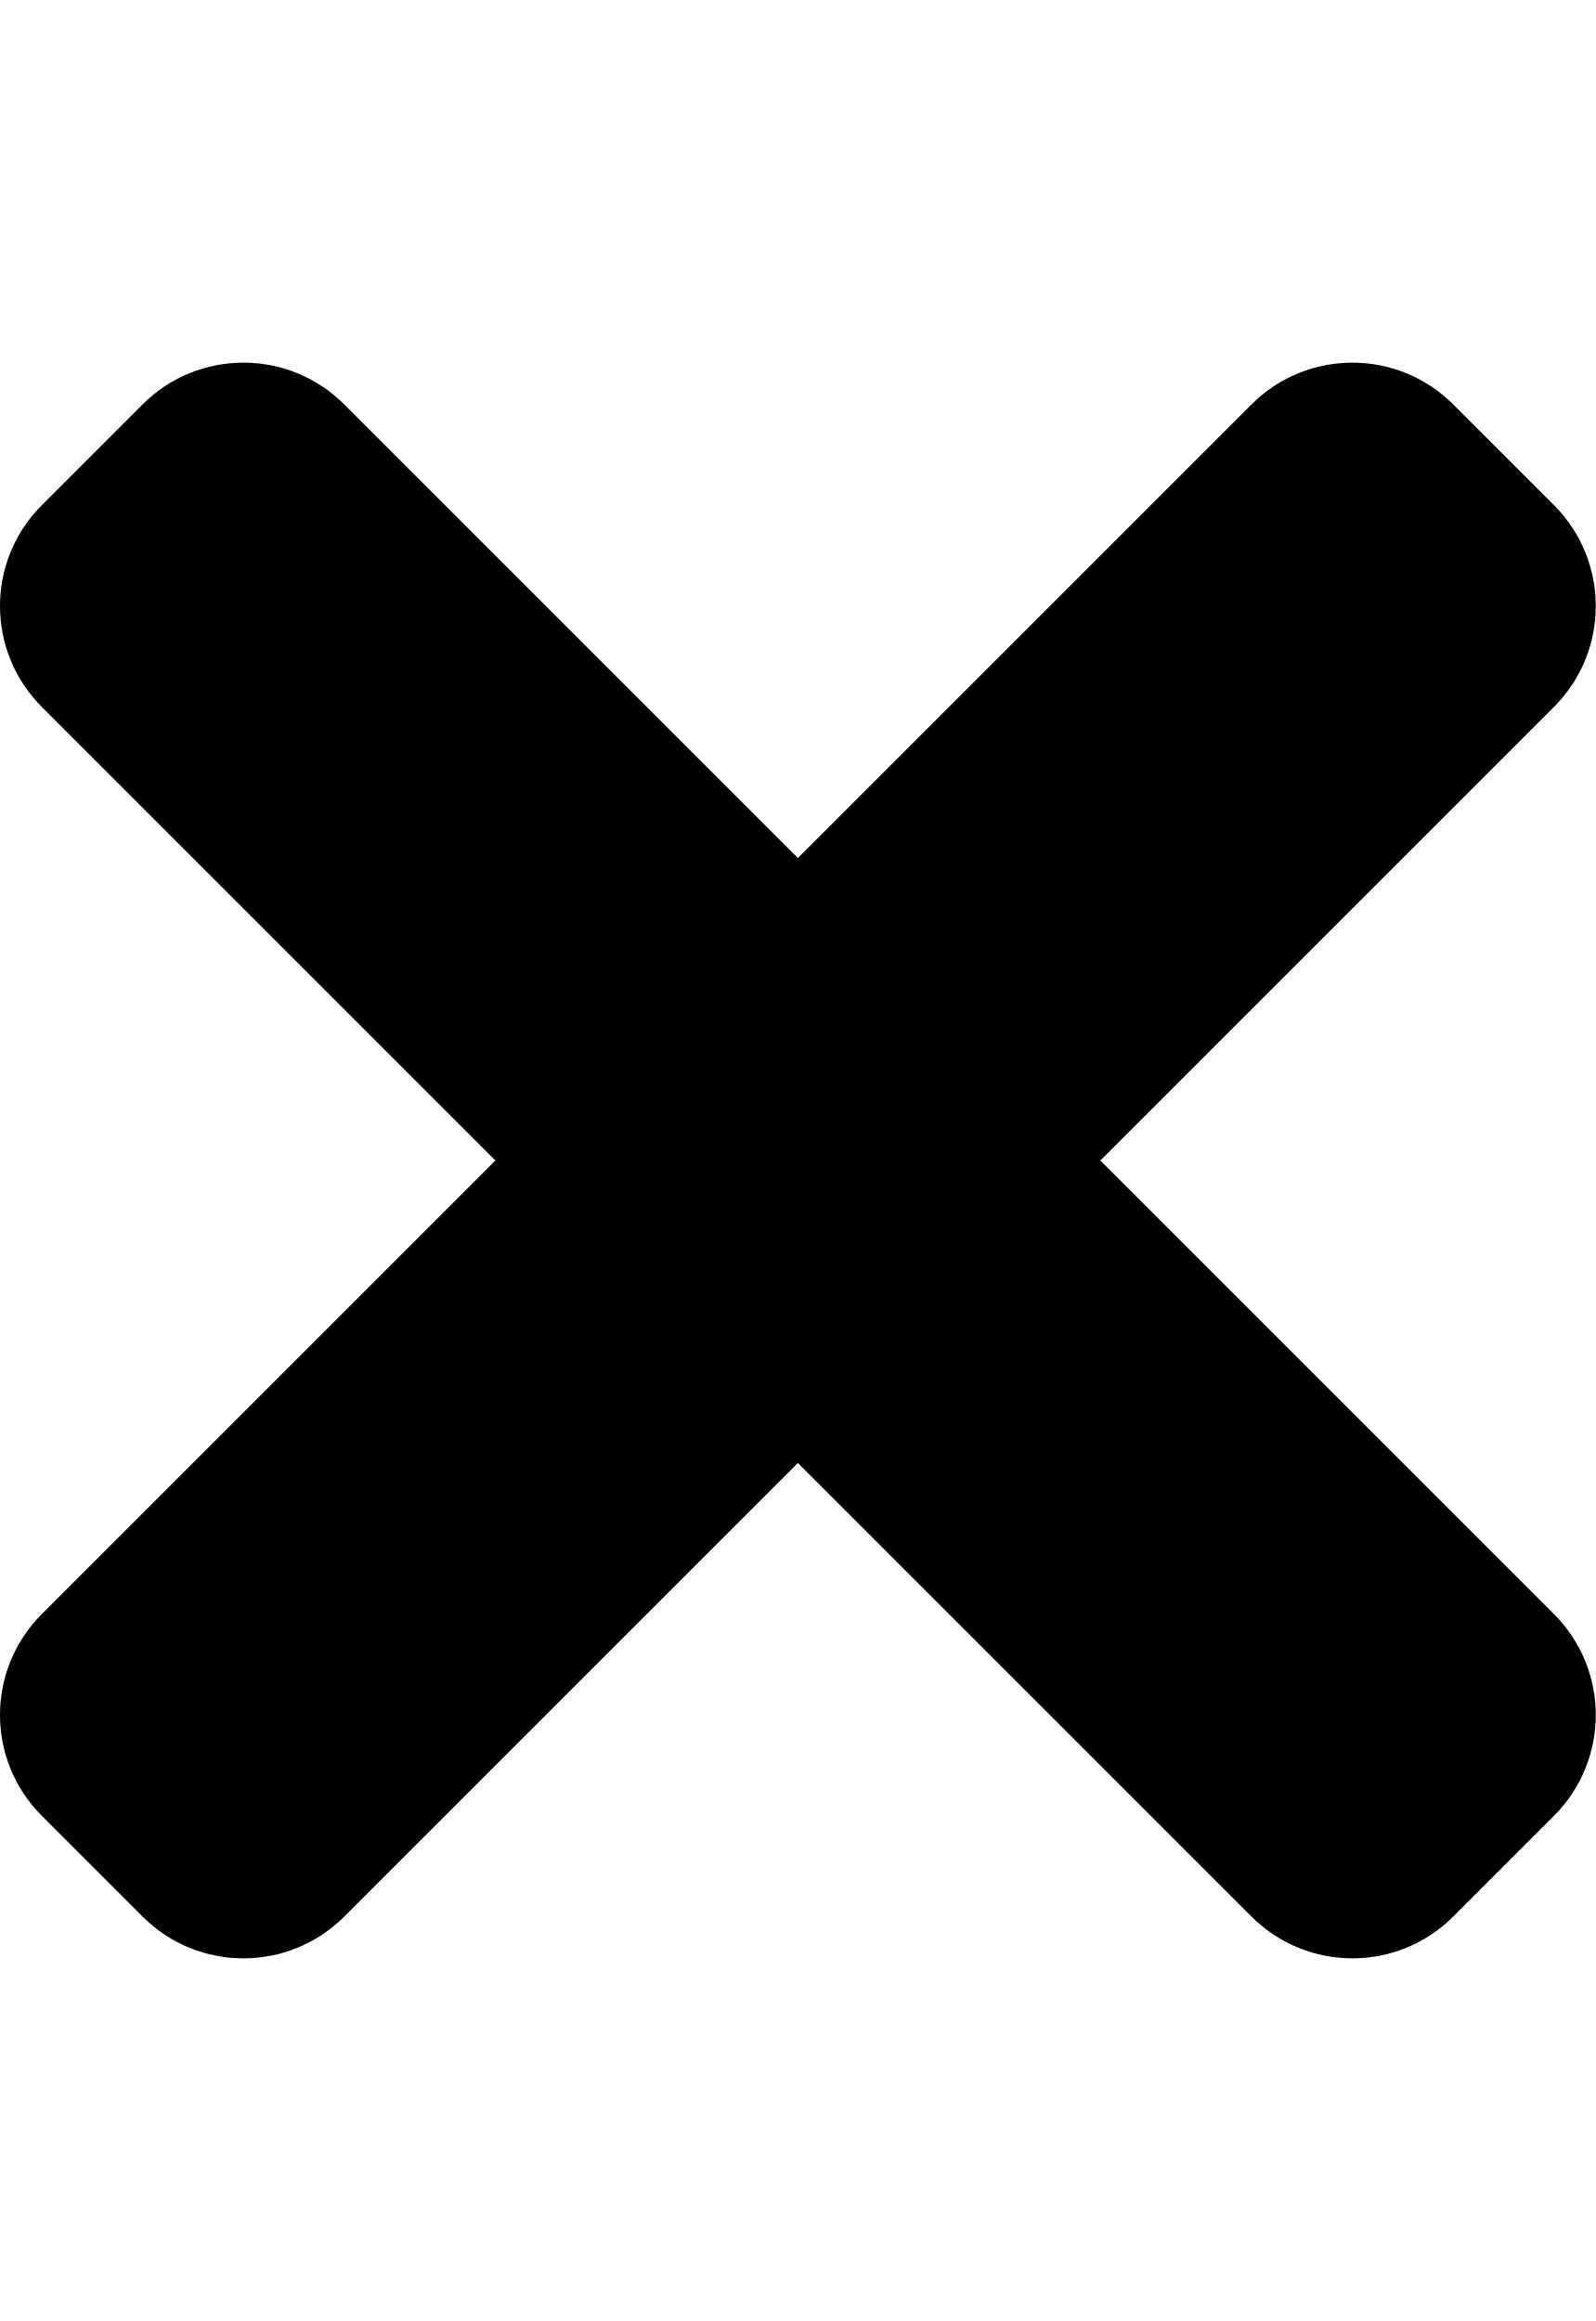
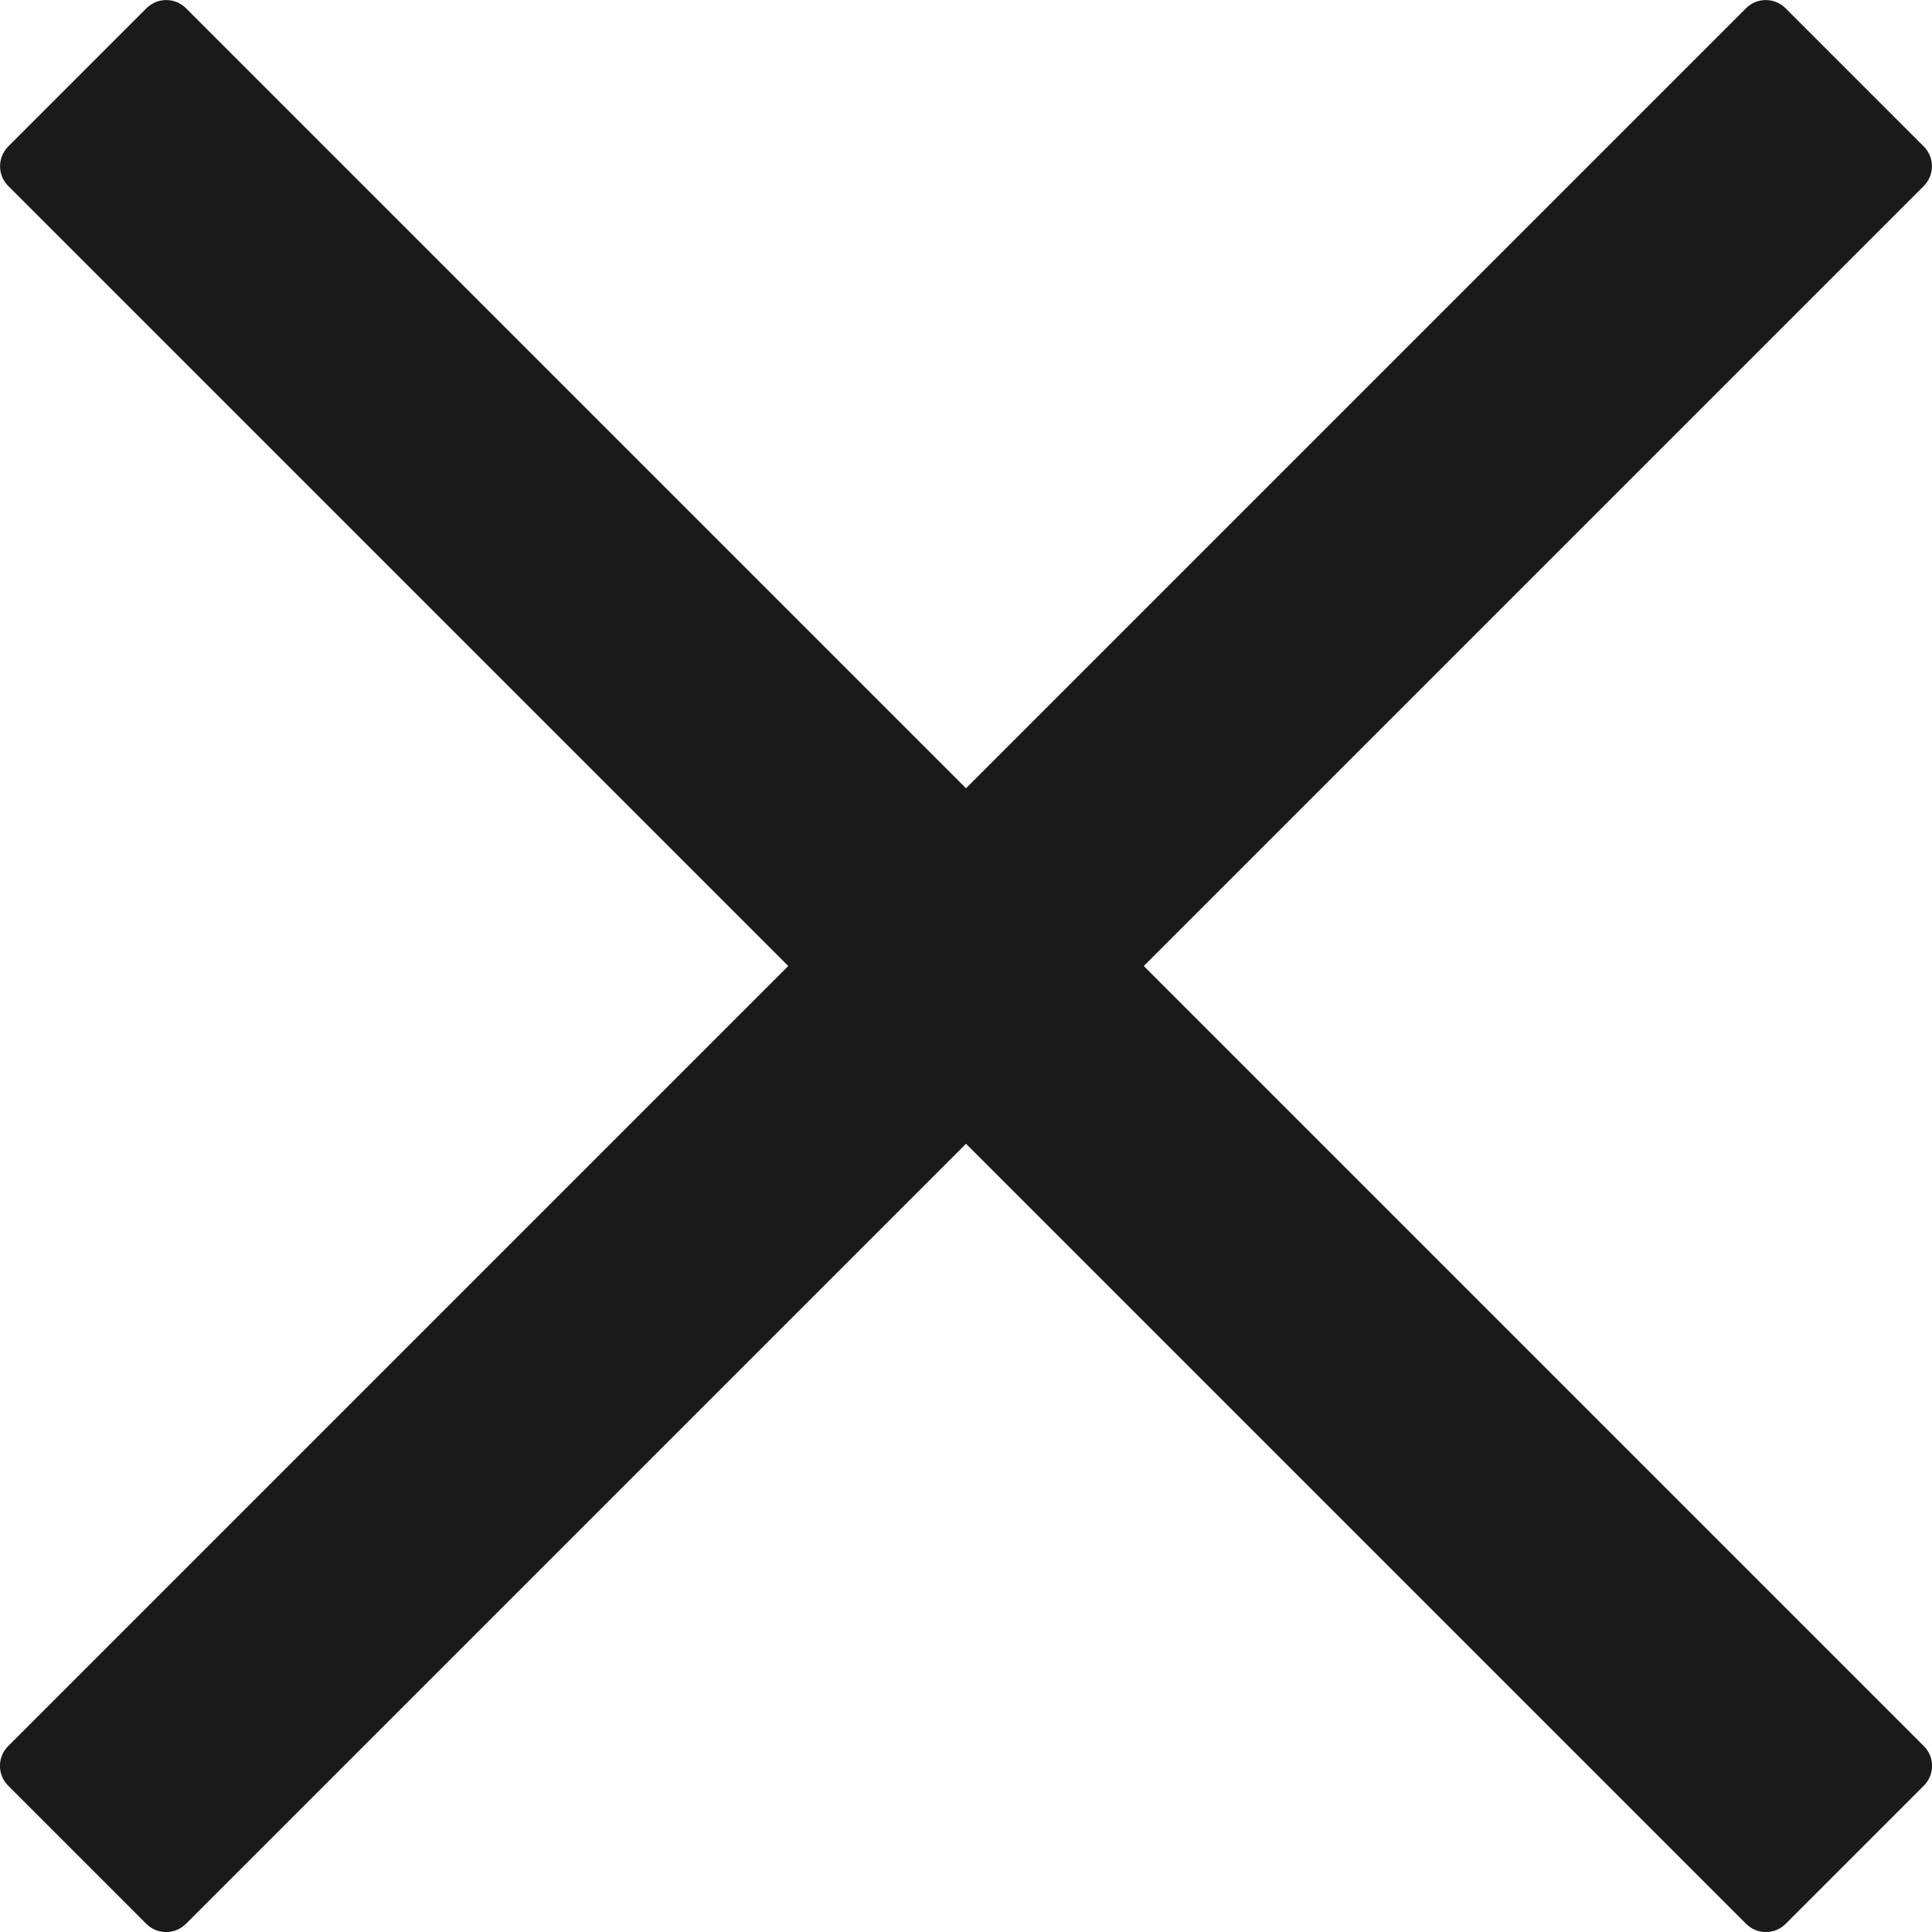
- <svg xmlns="http://www.w3.org/2000/svg" aria-hidden="true" focusable="false" data-prefix="fas" data-icon="times" class="svg-inline--fa fa-times fa-w-11" role="img" viewBox="0 0 352 512">
-   <path fill="currentColor" d="M242.72 256l100.07-100.07c12.28-12.28 12.28-32.19 0-44.48l-22.24-22.24c-12.28-12.28-32.19-12.28-44.48 0L176 189.28 75.93 89.21c-12.28-12.28-32.19-12.28-44.48 0L9.21 111.45c-12.28 12.28-12.28 32.19 0 44.48L109.28 256 9.21 356.07c-12.28 12.28-12.28 32.19 0 44.48l22.24 22.24c12.28 12.28 32.2 12.28 44.48 0L176 322.72l100.07 100.07c12.28 12.28 32.2 12.28 44.48 0l22.24-22.24c12.28-12.28 12.28-32.19 0-44.48L242.72 256z" />
+ <svg xmlns="http://www.w3.org/2000/svg" id="times-icon" viewBox="0 0 138.35 138.35">
+   <rect x="378" y="135" width="18" height="180" rx="2" transform="translate(-45.38 -363.57) rotate(45)" style="fill:#1a1a1a" />
+   <rect x="378" y="135" width="18" height="180" rx="2" transform="translate(-363.57 183.73) rotate(-45)" style="fill:#1a1a1a" />
</svg>
